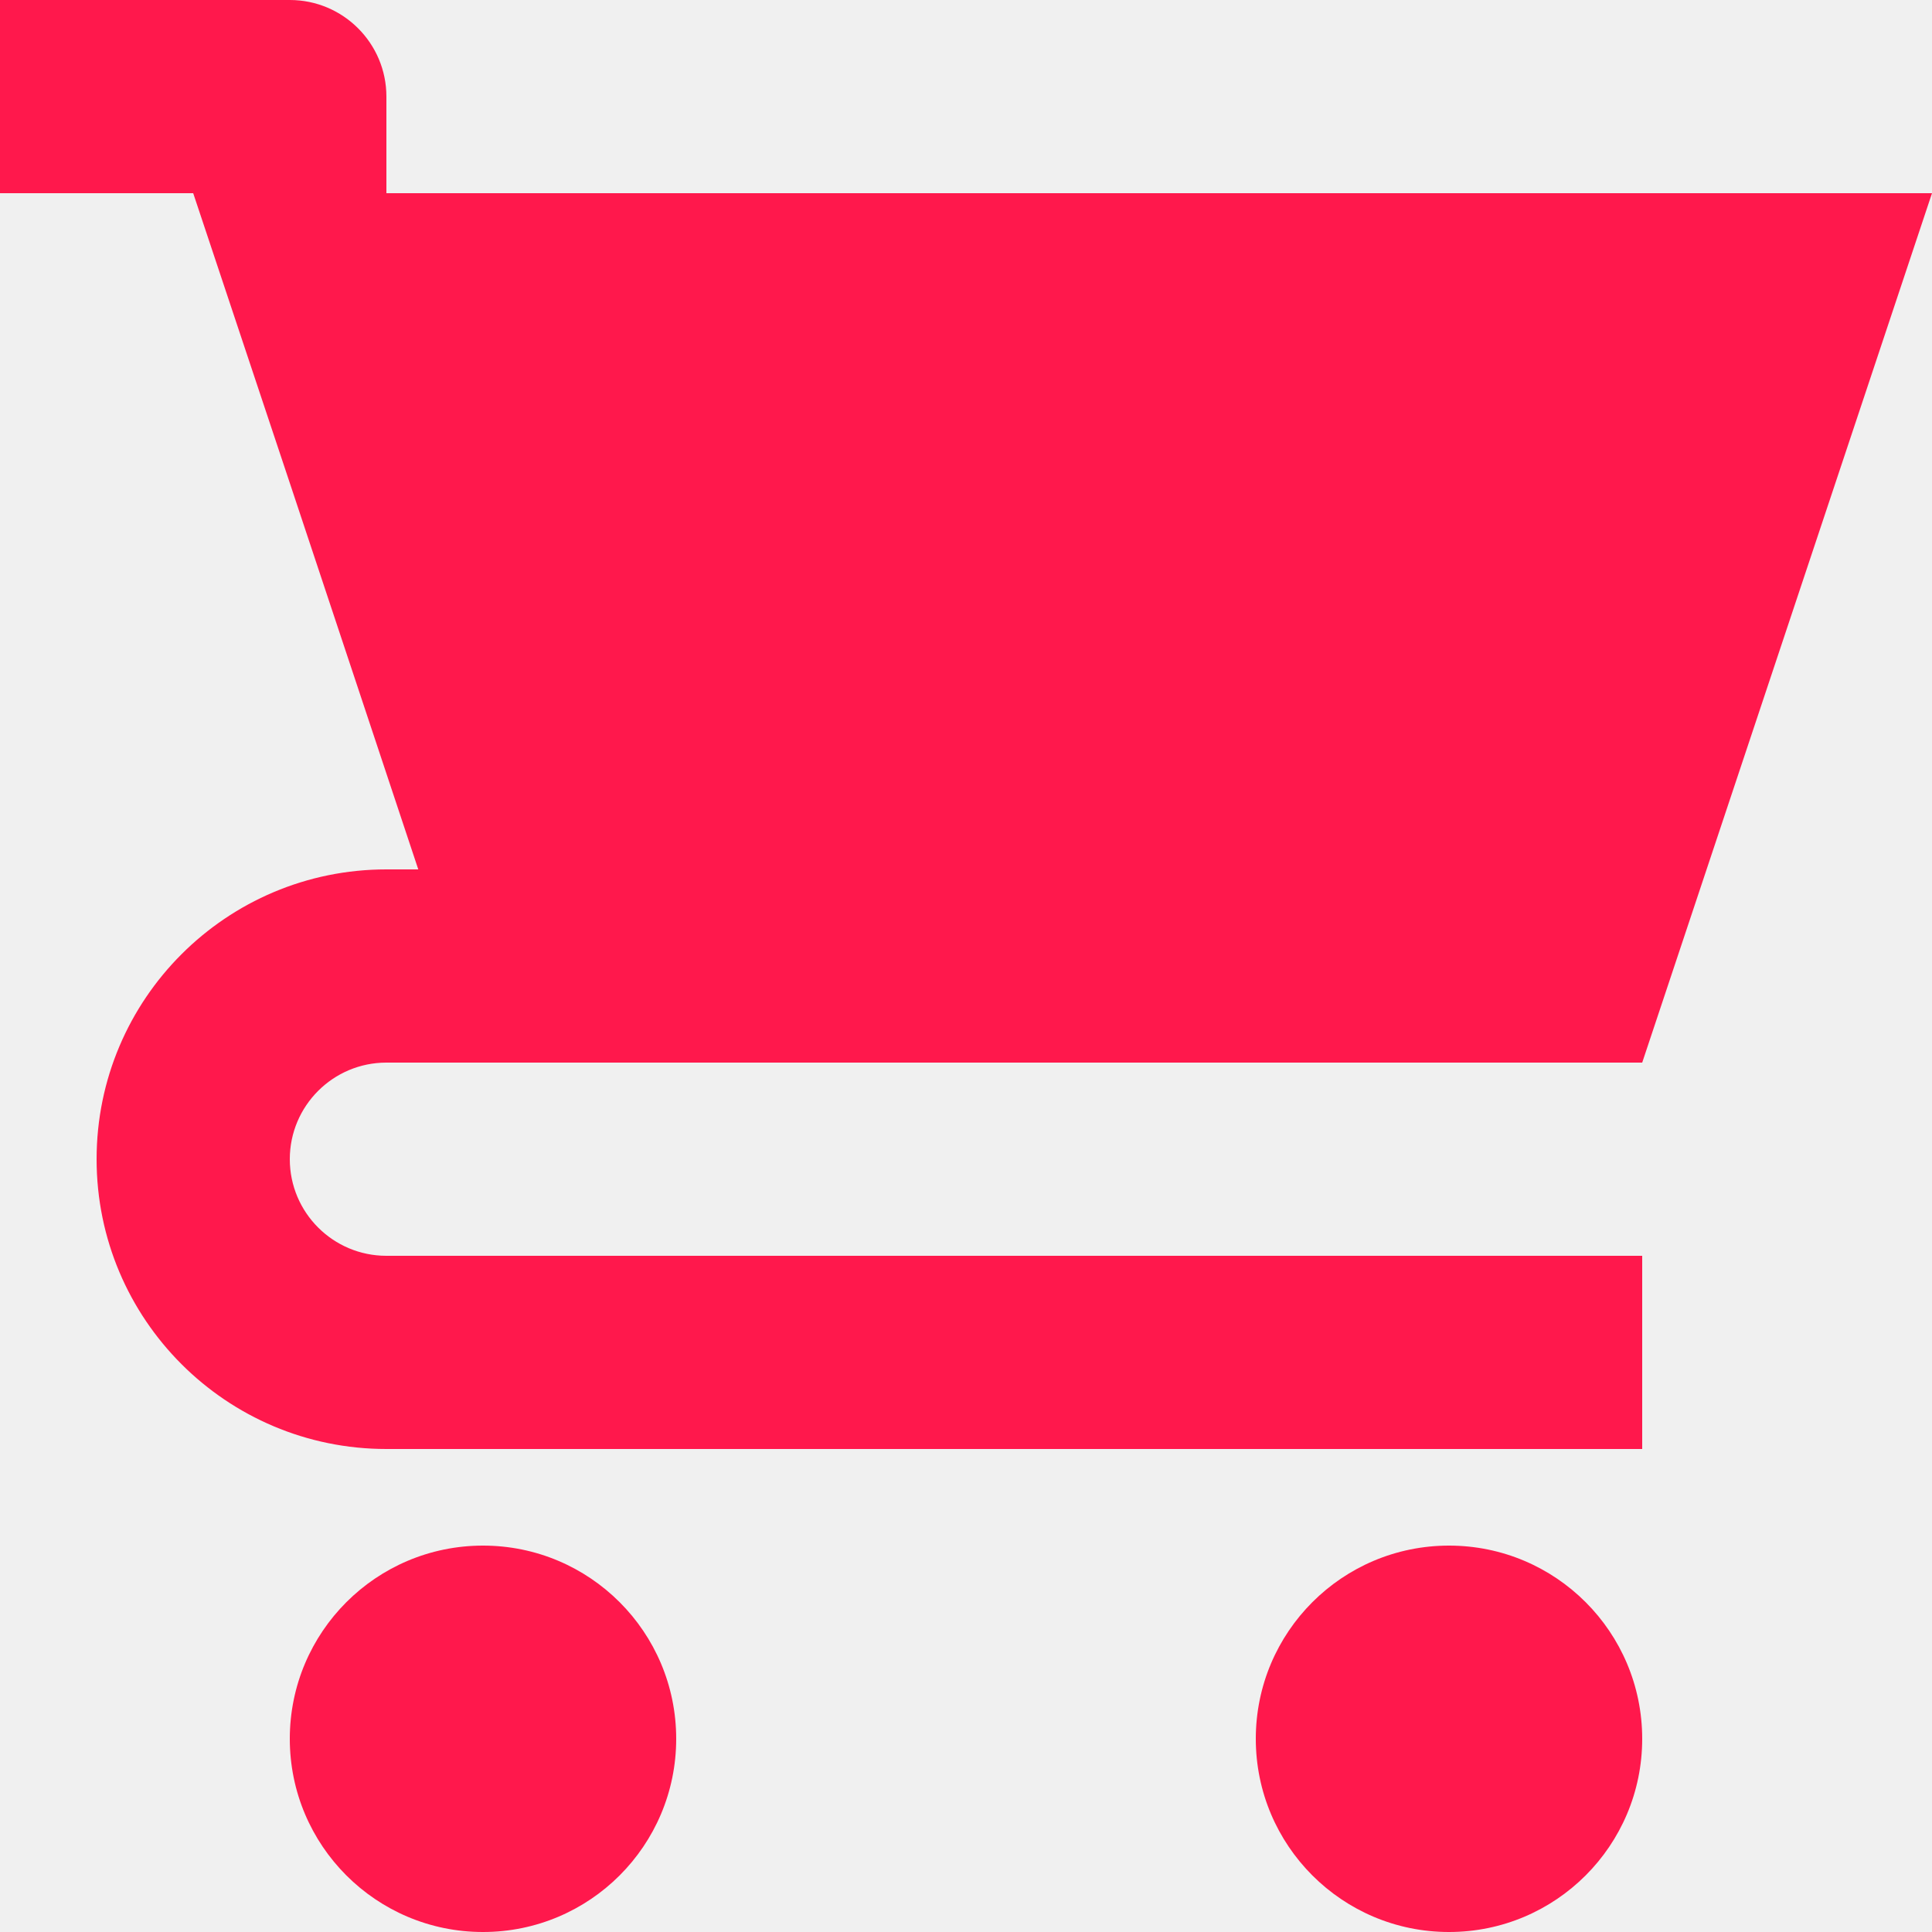
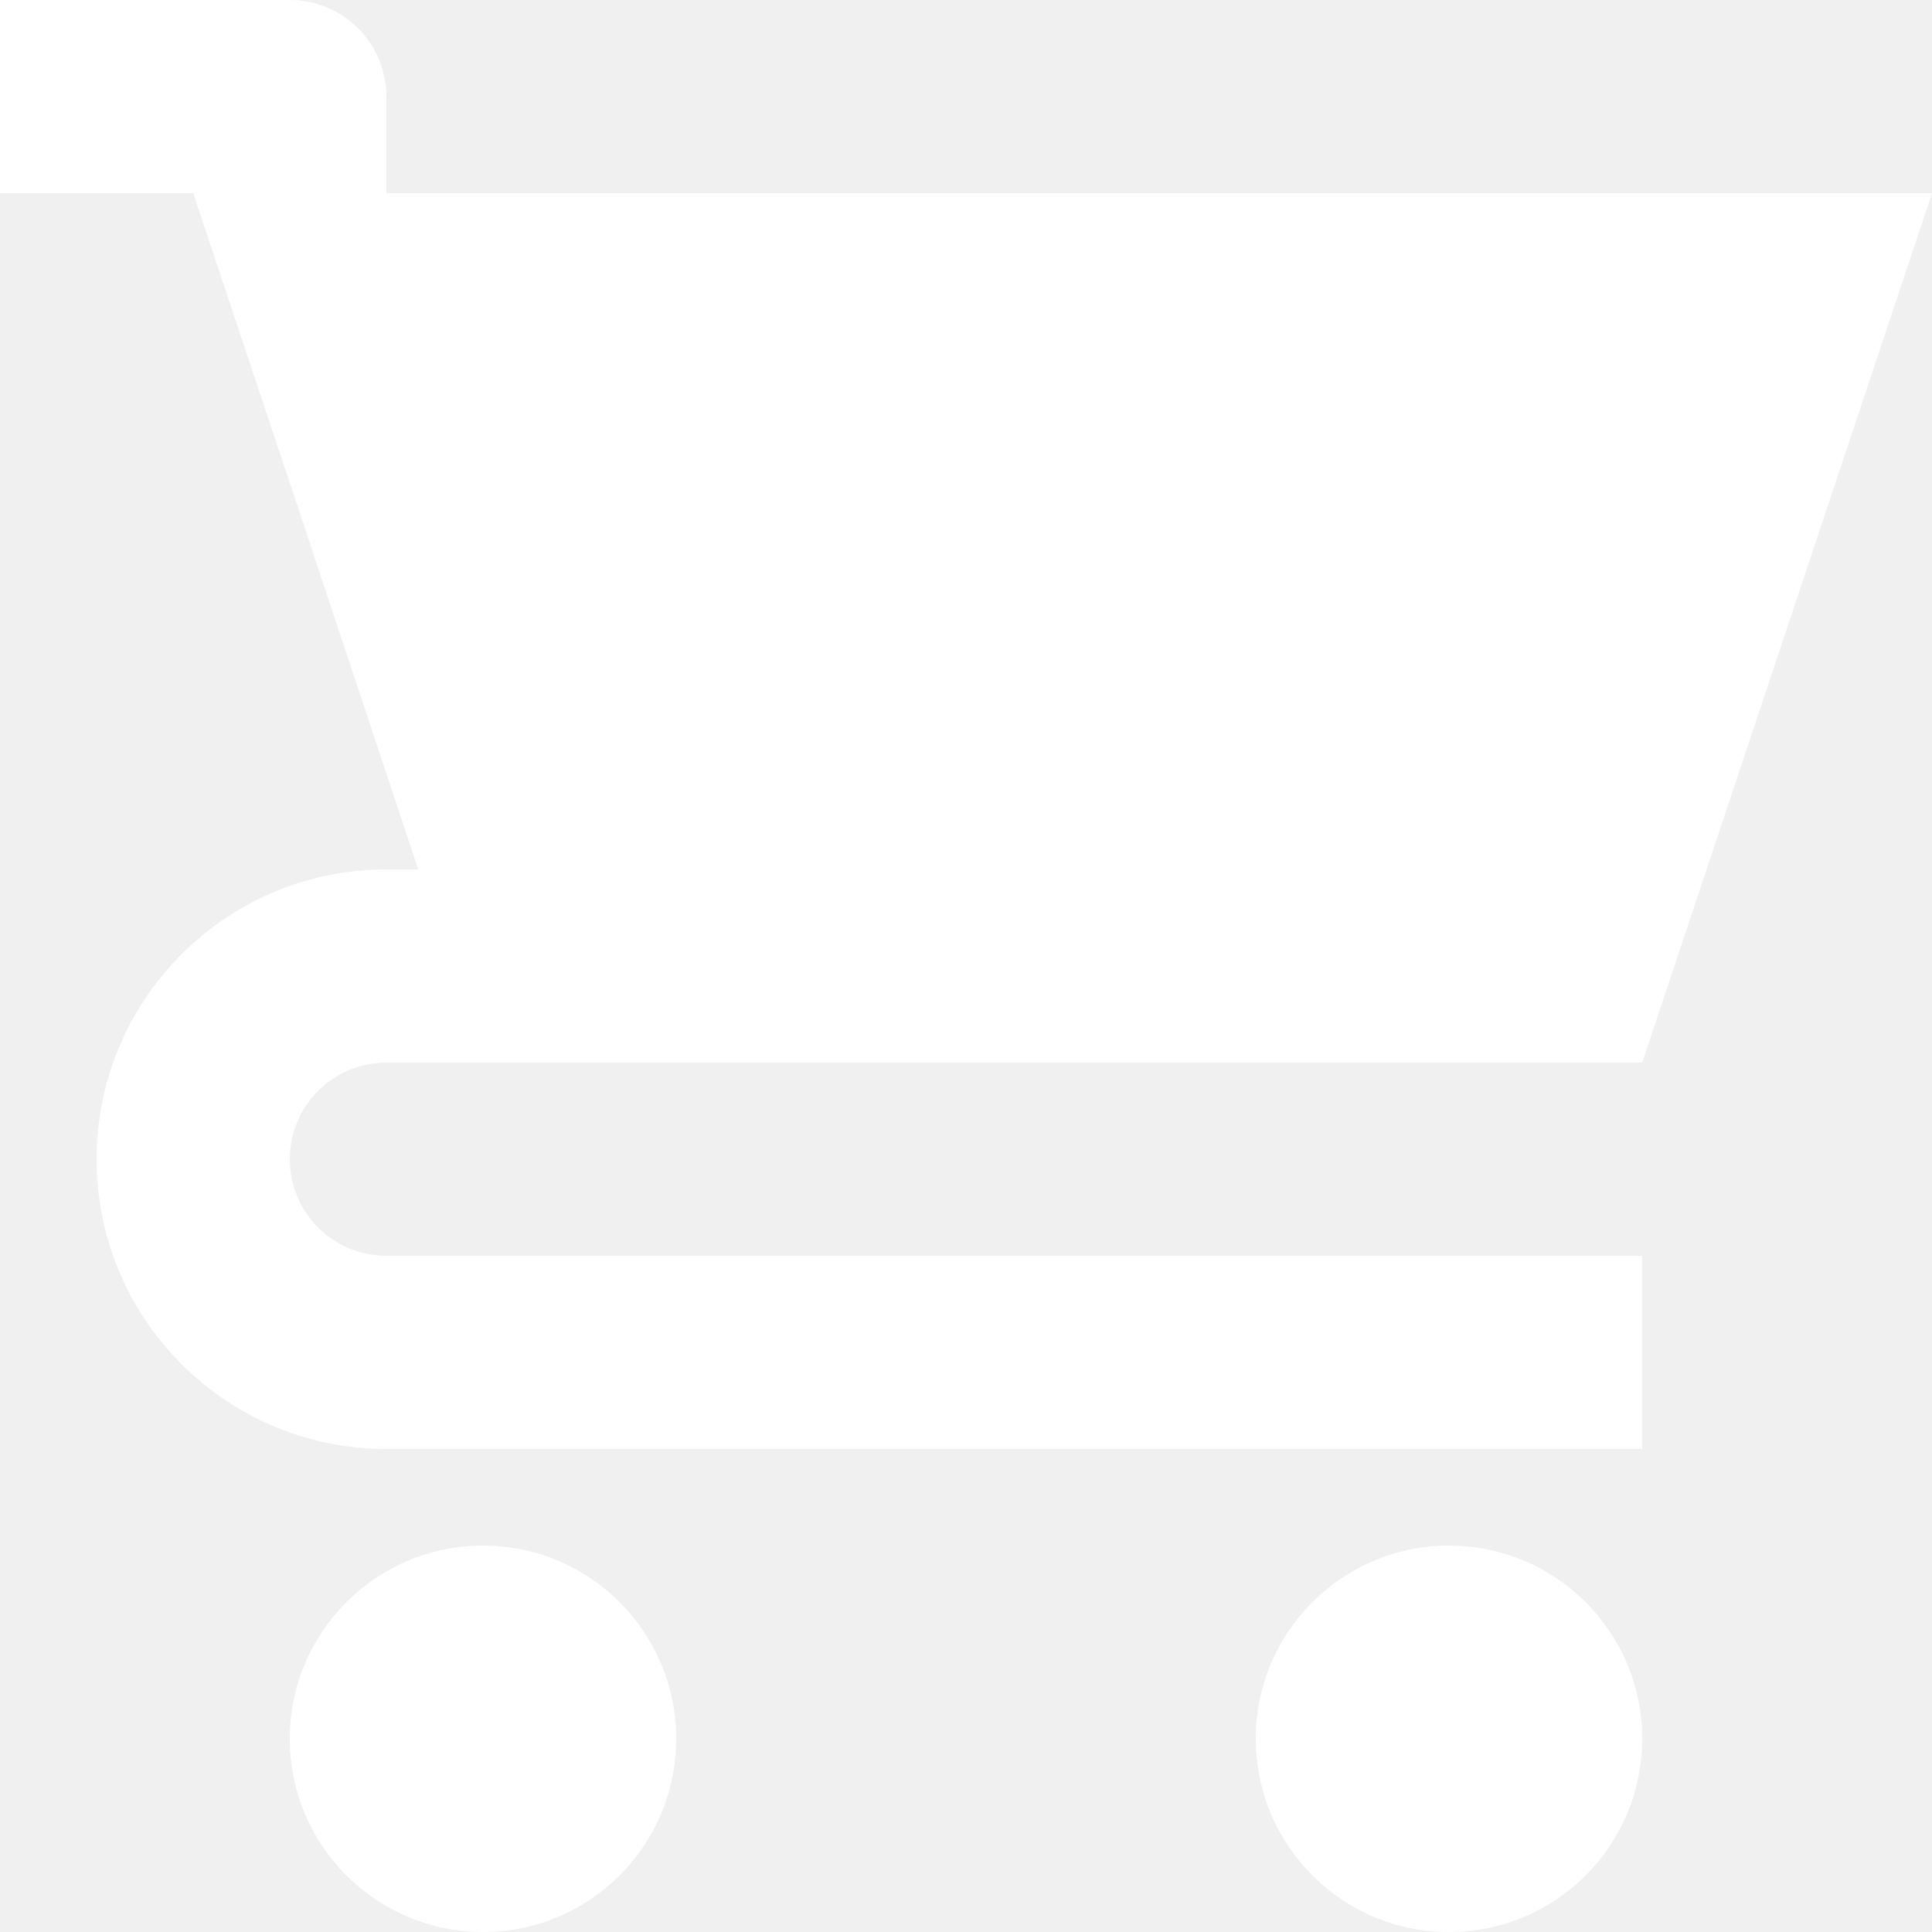
<svg xmlns="http://www.w3.org/2000/svg" version="1.1" width="20" height="20" viewBox="0 0 20 20">
-   <path d="M4 2h16l-3 9h-13c-0.552 0-1 0.448-1 1s0.448 1 1 1v0h13v2h-13c-1.657 0-3-1.343-3-3s1.343-3 3-3v0h0.33l-1.33-4-1-3h-2v-2h3c0.552 0 1 0.448 1 1v0 1zM5 20c-1.105 0-2-0.895-2-2s0.895-2 2-2v0c1.105 0 2 0.895 2 2s-0.895 2-2 2v0zM15 20c-1.105 0-2-0.895-2-2s0.895-2 2-2v0c1.105 0 2 0.895 2 2s-0.895 2-2 2v0z" fill="#FF184C" />
+   <path d="M4 2h16l-3 9h-13c-0.552 0-1 0.448-1 1s0.448 1 1 1v0h13v2h-13c-1.657 0-3-1.343-3-3s1.343-3 3-3v0h0.33l-1.33-4-1-3h-2v-2h3c0.552 0 1 0.448 1 1v0 1zM5 20c-1.105 0-2-0.895-2-2s0.895-2 2-2v0c1.105 0 2 0.895 2 2s-0.895 2-2 2v0zM15 20c-1.105 0-2-0.895-2-2s0.895-2 2-2v0c1.105 0 2 0.895 2 2s-0.895 2-2 2v0z" fill="white" />
</svg>
